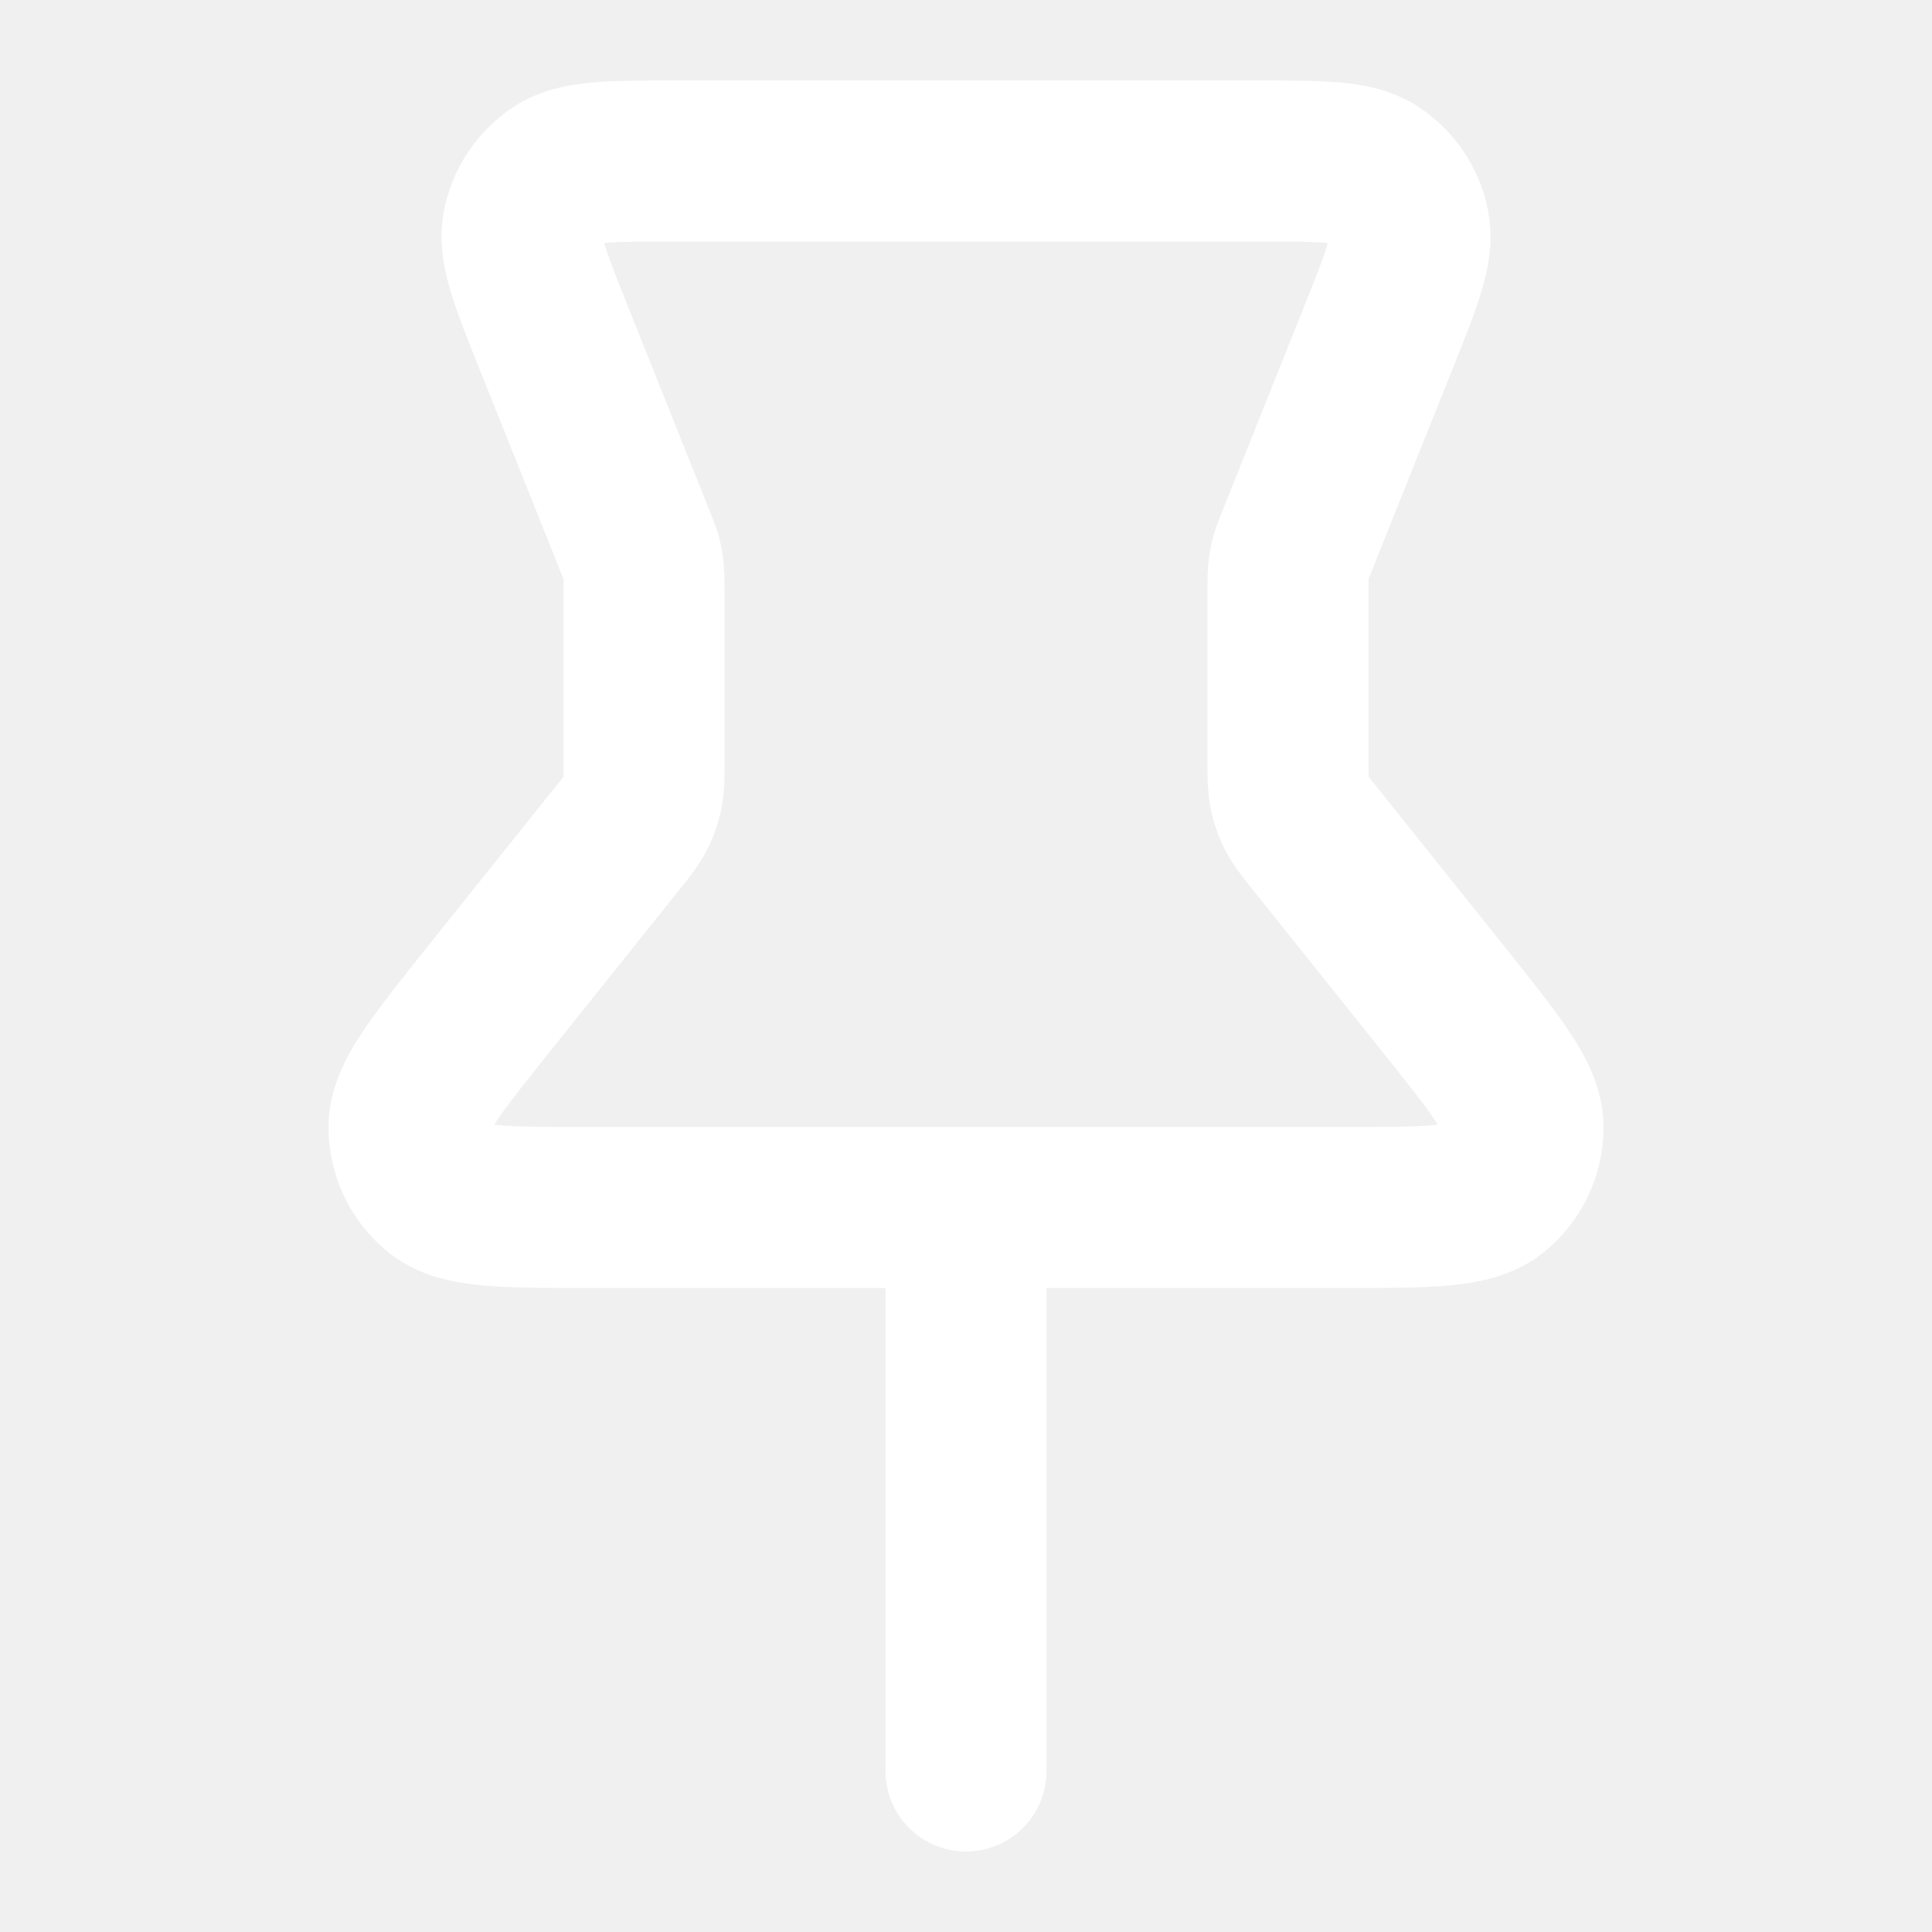
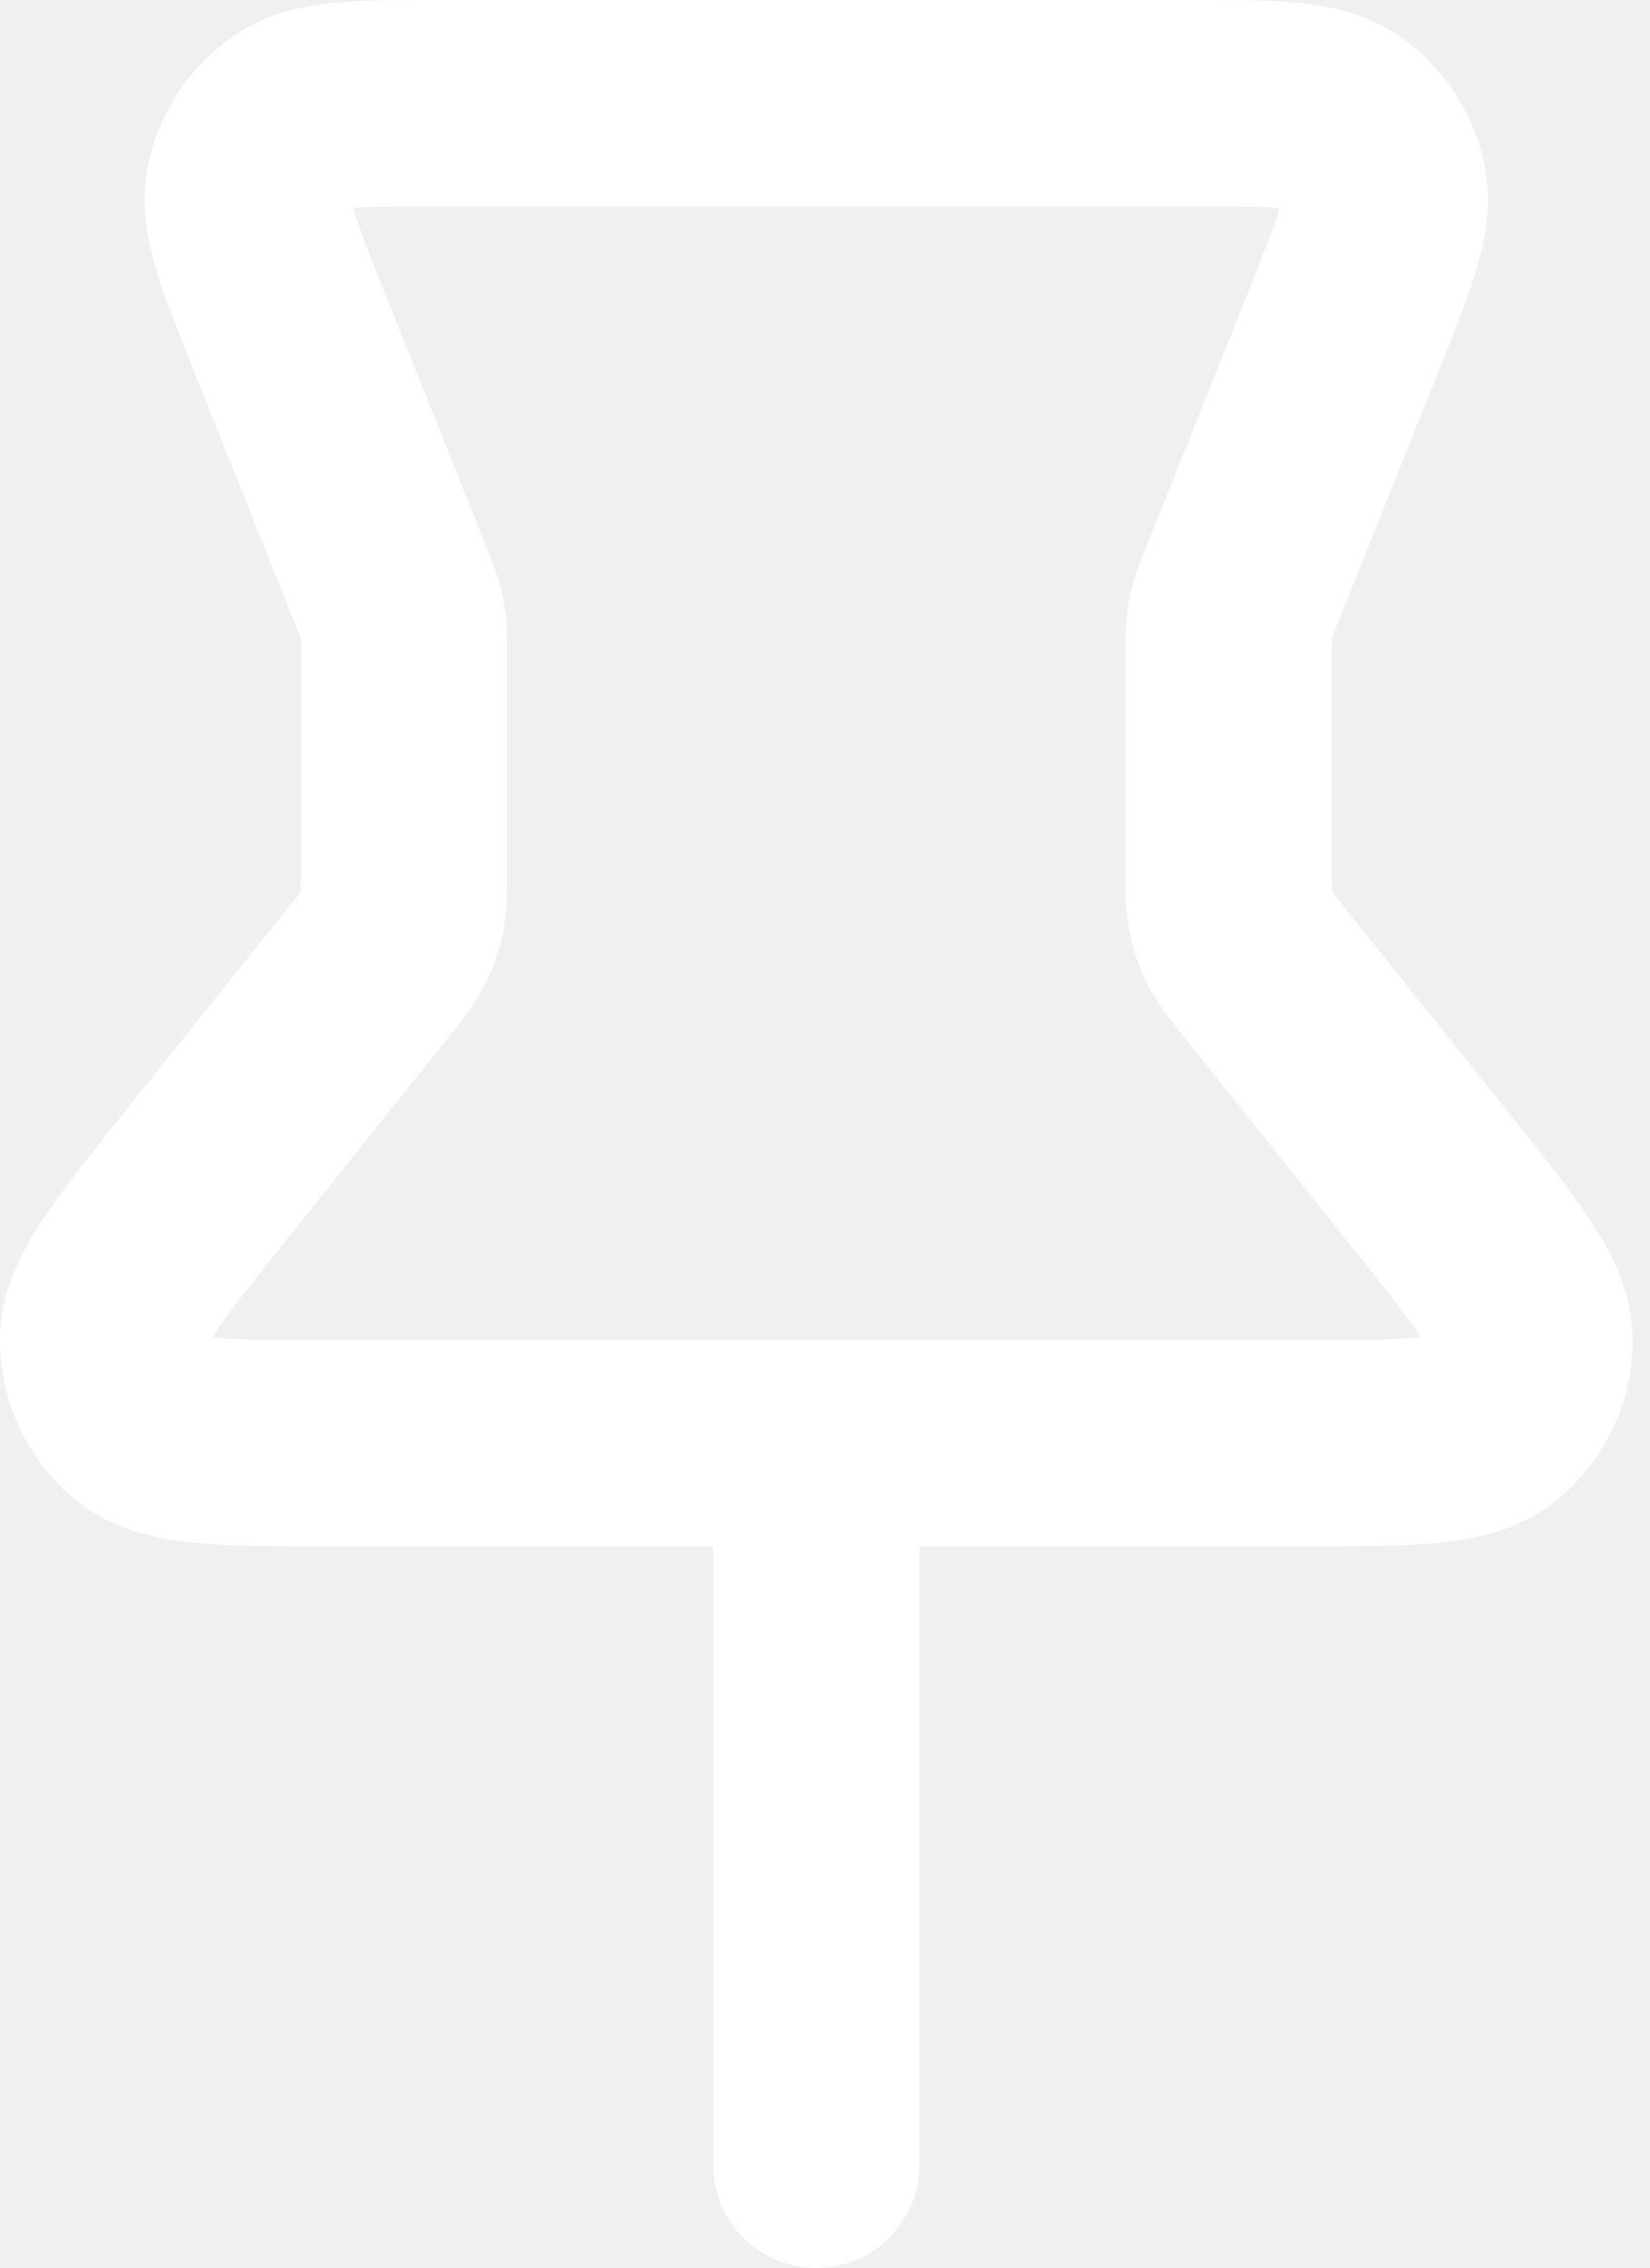
- <svg xmlns="http://www.w3.org/2000/svg" width="20" height="20" viewBox="0 0 24 24" fill="none">
-   <path d="M15 7.309C15 7.215 14.999 7.091 15.014 6.965C15.025 6.864 15.045 6.764 15.071 6.666C15.105 6.543 15.152 6.429 15.187 6.343L16.194 3.823C16.349 3.438 16.438 3.211 16.487 3.044C16.49 3.035 16.491 3.027 16.493 3.02C16.486 3.019 16.477 3.017 16.469 3.017C16.295 3.001 16.052 3 15.637 3H8.363C7.949 3 7.706 3.001 7.532 3.017C7.524 3.017 7.515 3.019 7.508 3.02C7.51 3.027 7.511 3.035 7.514 3.044C7.563 3.211 7.653 3.438 7.807 3.823L8.814 6.343C8.849 6.429 8.896 6.543 8.93 6.666C8.943 6.715 8.954 6.765 8.964 6.814L8.987 6.965L8.999 7.148C9 7.207 9 7.262 9 7.309V9.438C9 9.606 9.006 9.83 8.96 10.052C8.924 10.228 8.863 10.399 8.781 10.56C8.678 10.761 8.536 10.931 8.431 11.062L6.861 13.025C6.516 13.457 6.3 13.727 6.165 13.932C6.156 13.945 6.15 13.958 6.143 13.97C6.156 13.971 6.171 13.975 6.187 13.977C6.431 13.999 6.777 14 7.329 14H16.672C17.224 14 17.57 13.999 17.814 13.977C17.83 13.975 17.844 13.971 17.857 13.97C17.85 13.958 17.845 13.945 17.836 13.932C17.701 13.727 17.485 13.457 17.14 13.025L15.57 11.062C15.466 10.931 15.323 10.761 15.22 10.56C15.138 10.399 15.077 10.228 15.041 10.052C14.995 9.83 15 9.606 15 9.438V7.309ZM17 9.438C17 9.55 17 9.605 17.002 9.646V9.648C17.003 9.649 17.003 9.65 17.004 9.651C17.028 9.684 17.062 9.727 17.132 9.813L18.702 11.775C19.023 12.176 19.306 12.53 19.504 12.829C19.691 13.112 19.919 13.514 19.92 13.998C19.921 14.607 19.644 15.184 19.168 15.563C18.789 15.866 18.333 15.938 17.995 15.969C17.639 16.001 17.185 16 16.672 16H13V22C13 22.552 12.552 23 12 23C11.448 23 11 22.552 11 22V16H7.329C6.816 16 6.362 16.001 6.006 15.969C5.668 15.938 5.212 15.866 4.833 15.563C4.357 15.184 4.08 14.607 4.081 13.998C4.082 13.514 4.31 13.112 4.497 12.829C4.695 12.53 4.978 12.176 5.299 11.775L6.869 9.813C6.939 9.727 6.973 9.684 6.997 9.651L6.999 9.646C7.001 9.605 7 9.55 7 9.438V7.194L6.999 7.193V7.191C6.991 7.171 6.98 7.142 6.957 7.085L5.949 4.565C5.809 4.216 5.679 3.891 5.597 3.616C5.514 3.339 5.439 2.982 5.52 2.593C5.627 2.077 5.933 1.624 6.372 1.333C6.704 1.113 7.064 1.052 7.352 1.025C7.637 1 7.987 1 8.363 1H15.637C16.013 1 16.364 1 16.649 1.025C16.937 1.052 17.297 1.113 17.629 1.333C18.068 1.624 18.374 2.077 18.481 2.593C18.562 2.982 18.487 3.339 18.404 3.616C18.322 3.891 18.191 4.216 18.051 4.565L17.043 7.085C17.02 7.142 17.01 7.171 17.002 7.191L17.001 7.193C17 7.215 17 7.247 17 7.309V9.438Z" fill="white" />
+ <svg xmlns="http://www.w3.org/2000/svg" width="16" height="22" viewBox="0 0 16 22" fill="none">
+   <path d="M10.919 6.309C10.919 6.215 10.918 6.091 10.933 5.965C10.944 5.864 10.963 5.764 10.99 5.666C11.024 5.543 11.071 5.429 11.105 5.343L12.113 2.823C12.267 2.438 12.356 2.211 12.406 2.044C12.409 2.035 12.41 2.027 12.412 2.02C12.405 2.019 12.396 2.017 12.388 2.017C12.214 2.001 11.971 2 11.556 2H4.282C3.868 2 3.625 2.001 3.451 2.017C3.443 2.017 3.434 2.019 3.427 2.02C3.429 2.027 3.43 2.035 3.433 2.044C3.482 2.211 3.571 2.438 3.726 2.823L4.733 5.343C4.768 5.429 4.815 5.543 4.849 5.666C4.862 5.715 4.873 5.765 4.883 5.814L4.906 5.965L4.918 6.148C4.919 6.207 4.919 6.262 4.919 6.309V8.438C4.919 8.606 4.924 8.83 4.879 9.052C4.843 9.228 4.782 9.399 4.7 9.56C4.597 9.761 4.454 9.931 4.35 10.062L2.78 12.025C2.435 12.457 2.219 12.727 2.084 12.932C2.075 12.945 2.069 12.958 2.062 12.97C2.075 12.971 2.09 12.975 2.105 12.977C2.35 12.999 2.695 13 3.248 13H12.591C13.143 13 13.489 12.999 13.733 12.977C13.749 12.975 13.763 12.971 13.776 12.97C13.769 12.958 13.764 12.945 13.755 12.932C13.62 12.727 13.404 12.457 13.059 12.025L11.489 10.062C11.384 9.931 11.242 9.761 11.139 9.56C11.057 9.399 10.996 9.228 10.96 9.052C10.914 8.83 10.919 8.606 10.919 8.438V6.309ZM12.919 8.438C12.919 8.55 12.919 8.605 12.921 8.646V8.648C12.921 8.649 12.922 8.65 12.923 8.651C12.947 8.684 12.981 8.727 13.051 8.813L14.621 10.775C14.941 11.176 15.225 11.53 15.423 11.829C15.61 12.112 15.838 12.514 15.839 12.998C15.839 13.607 15.563 14.184 15.087 14.563C14.708 14.866 14.252 14.938 13.914 14.969C13.557 15.001 13.104 15 12.591 15H8.919V21C8.919 21.552 8.471 22 7.919 22C7.367 22 6.919 21.552 6.919 21V15H3.248C2.735 15 2.281 15.001 1.925 14.969C1.587 14.938 1.131 14.866 0.752 14.563C0.276 14.184 -0.001 13.607 9.58057e-07 12.998C0.001 12.514 0.229 12.112 0.416 11.829C0.614 11.53 0.897 11.176 1.218 10.775L2.788 8.813C2.858 8.727 2.892 8.684 2.916 8.651L2.918 8.646C2.92 8.605 2.919 8.55 2.919 8.438V6.194L2.918 6.193V6.191C2.91 6.171 2.899 6.142 2.876 6.085L1.868 3.565C1.728 3.216 1.597 2.891 1.516 2.616C1.433 2.339 1.358 1.982 1.438 1.593C1.546 1.077 1.852 0.624 2.291 0.333C2.623 0.113 2.983 0.052 3.271 0.025C3.556 -0 3.906 -9.41141e-08 4.282 5.95178e-07H11.556C11.932 5.95178e-07 12.283 -0 12.568 0.025C12.856 0.052 13.216 0.113 13.548 0.333C13.987 0.624 14.293 1.077 14.4 1.593C14.481 1.982 14.406 2.339 14.323 2.616C14.241 2.891 14.11 3.216 13.97 3.565L12.962 6.085C12.939 6.142 12.929 6.171 12.921 6.191L12.92 6.193C12.919 6.215 12.919 6.247 12.919 6.309V8.438Z" fill="white" />
</svg>
